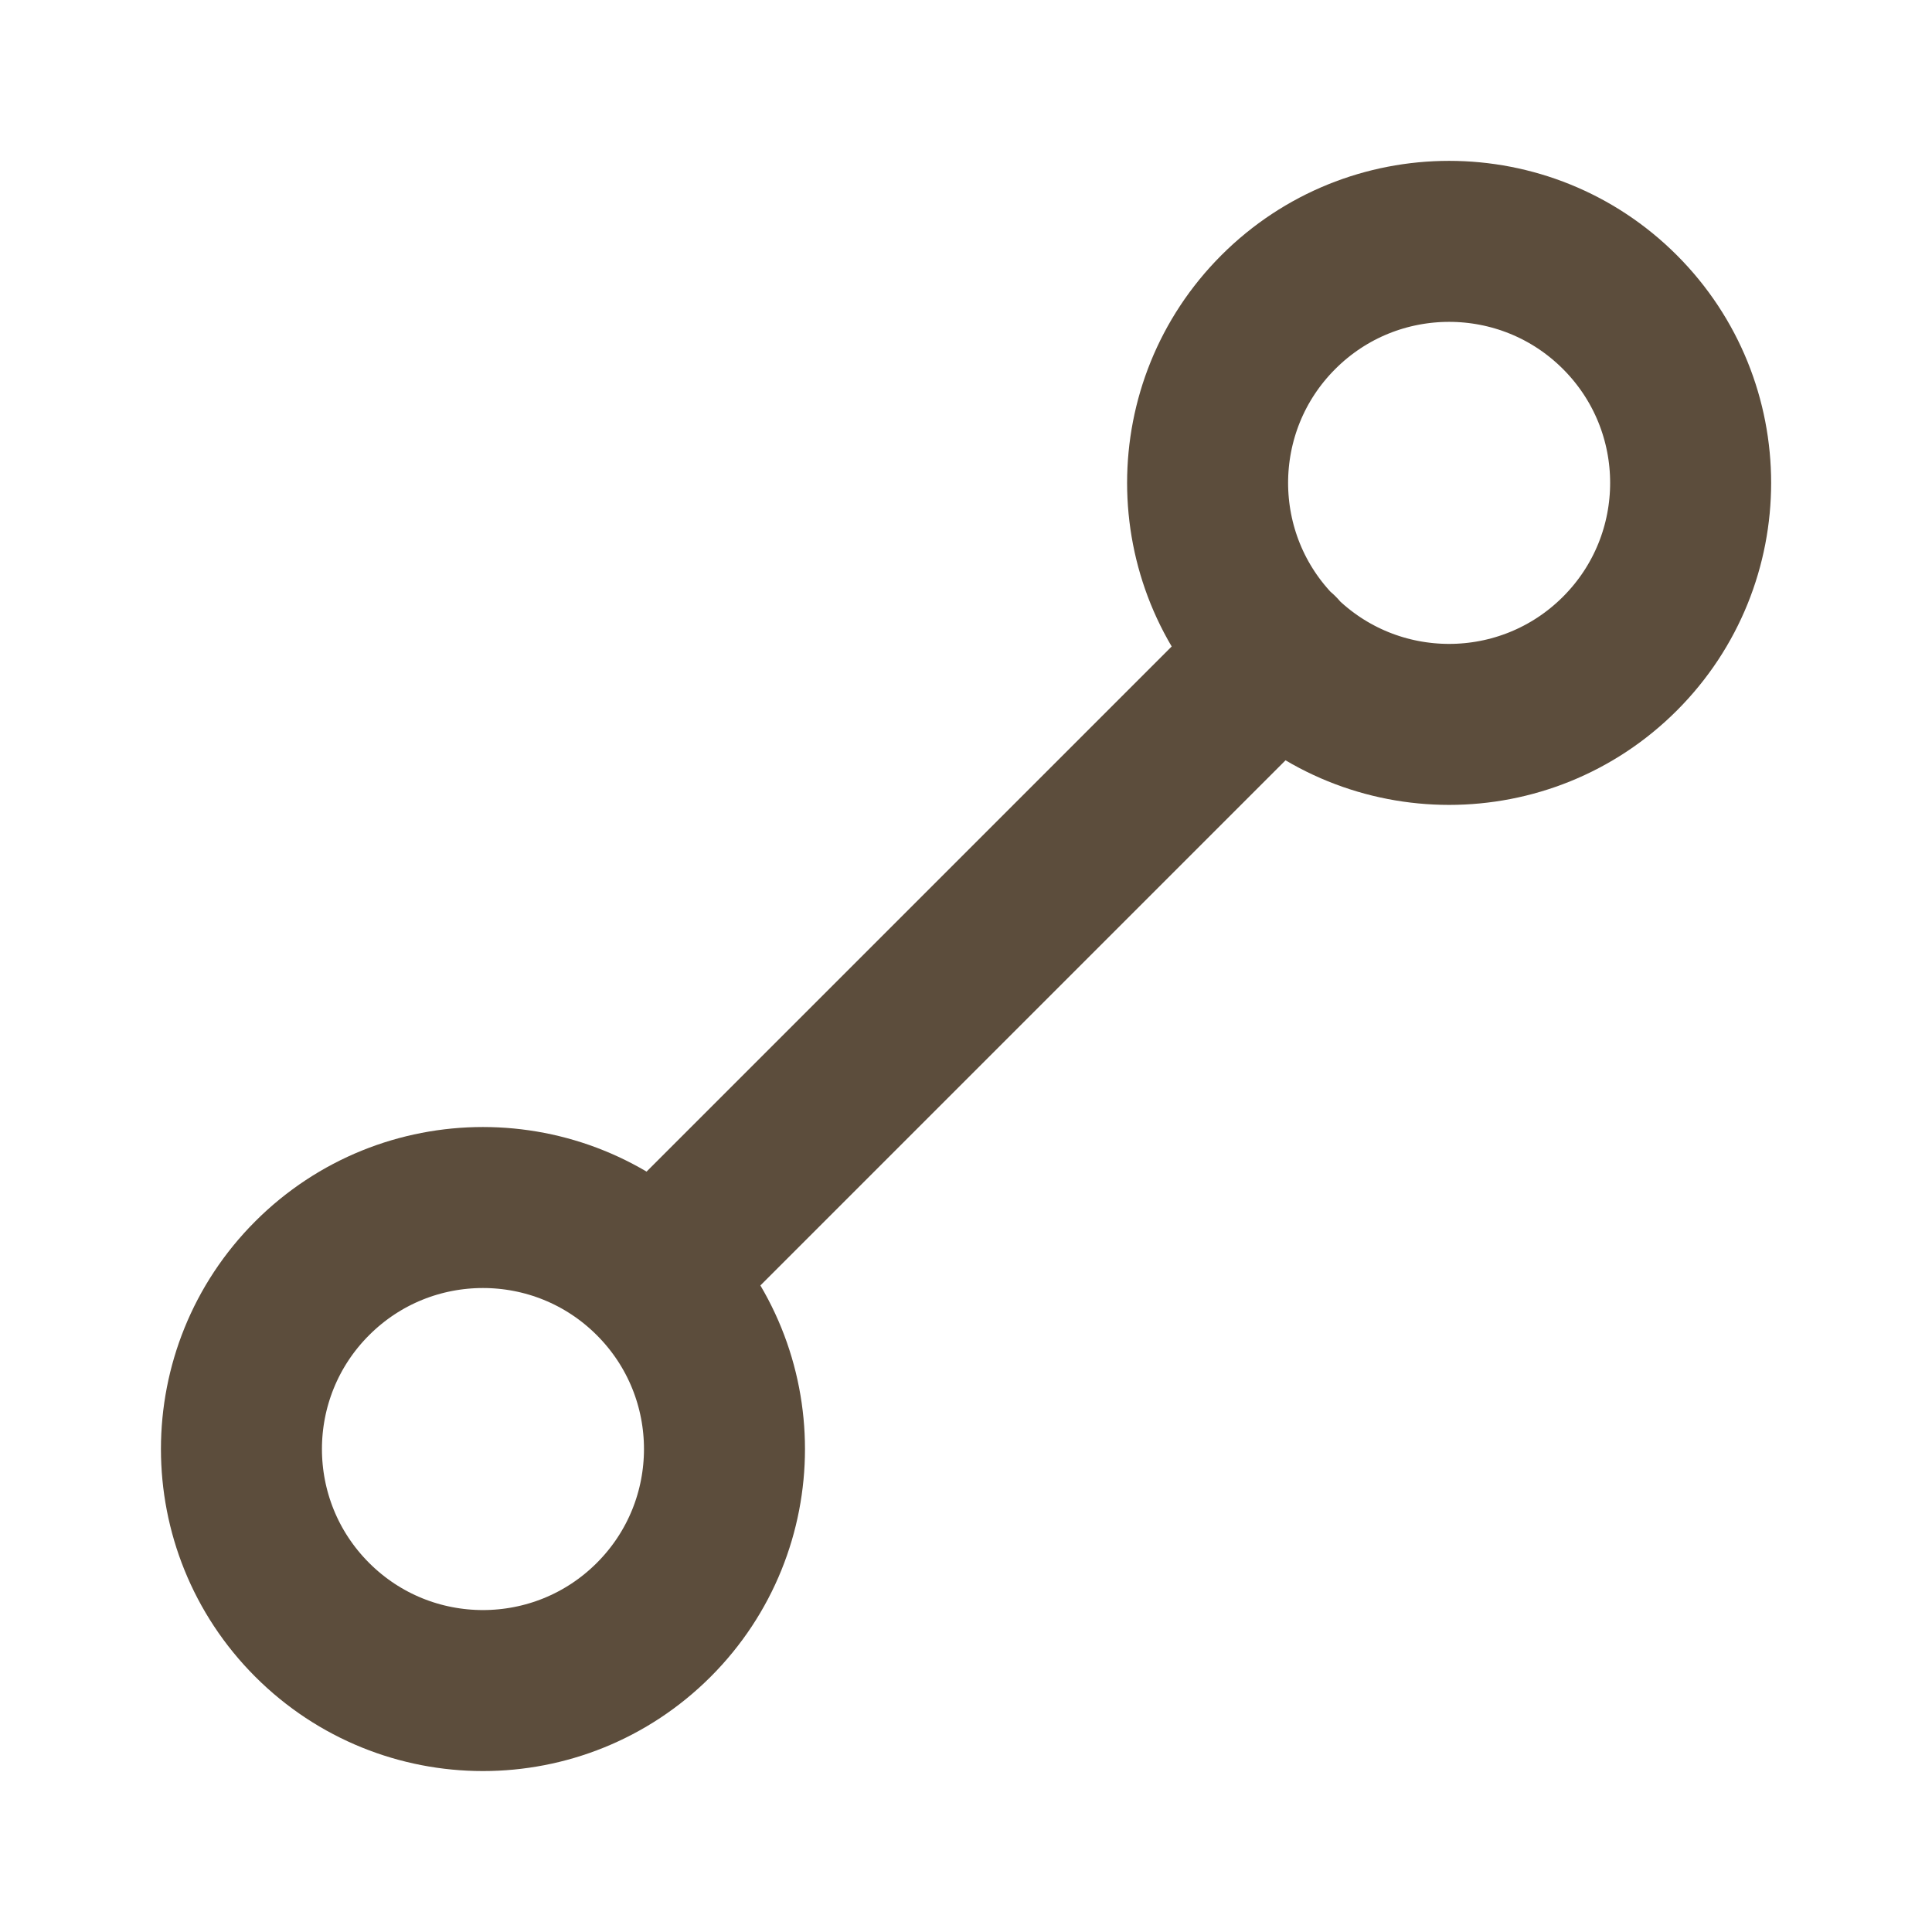
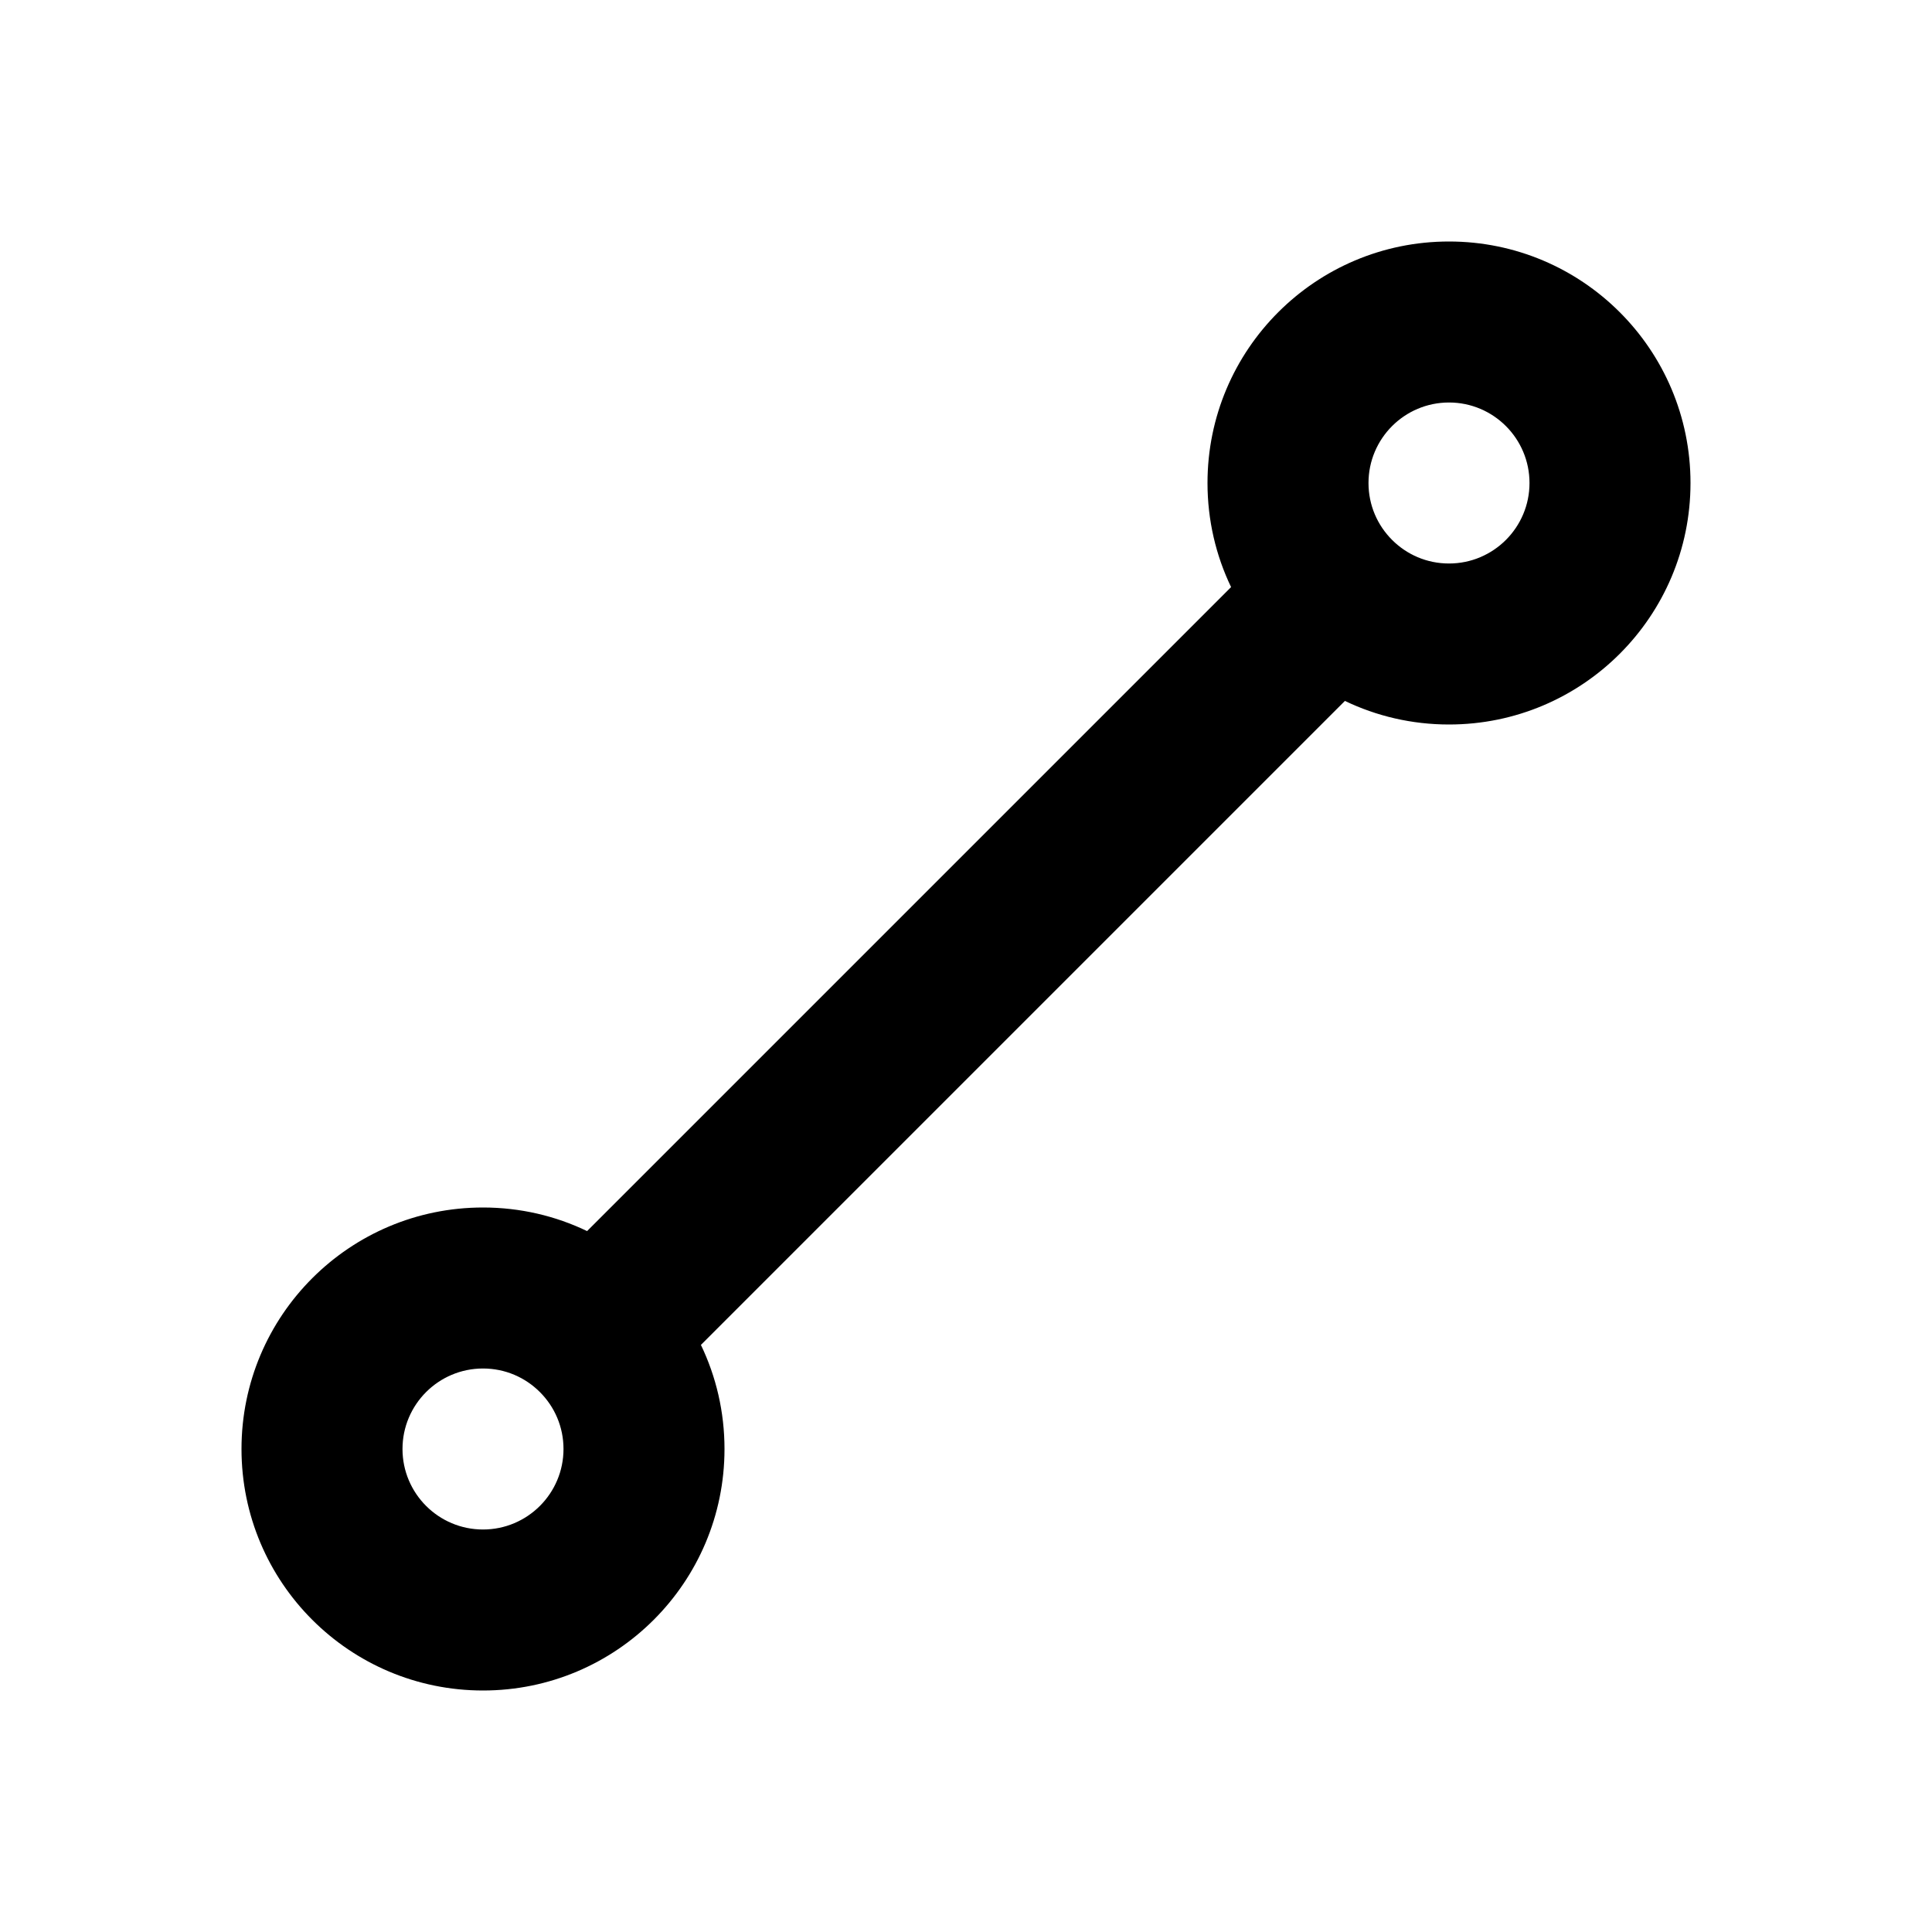
- <svg xmlns="http://www.w3.org/2000/svg" width="24" height="24" viewBox="0 0 24 24">
-   <path fill="none" stroke="#5c4d3c" stroke-linecap="round" stroke-linejoin="round" stroke-width="2" d="M8.121 15.879a3 3 0 1 0-4.243 4.243a3 3 0 0 0 4.243-4.243m0 0L15.88 8.12m0 0a3 3 0 1 0 4.243-4.243A3 3 0 0 0 15.88 8.12m0 0l.004-.004" />
+ <svg xmlns="http://www.w3.org/2000/svg" width="256px" height="256px" viewBox="0 0 24 24" fill="none">
+   <g id="SVGRepo_bgCarrier" stroke-width="0" />
+   <g id="SVGRepo_tracerCarrier" stroke-linecap="round" stroke-linejoin="round" />
+   <g id="SVGRepo_iconCarrier">
+     <path fill-rule="evenodd" clip-rule="evenodd" d="M18 5C17.448 5 17 5.448 17 6C17 6.276 17.111 6.525 17.293 6.707C17.475 6.889 17.724 7 18 7C18.552 7 19 6.552 19 6C19 5.448 18.552 5 18 5ZM15 6C15 4.343 16.343 3 18 3C19.657 3 21 4.343 21 6C21 7.657 19.657 9 18 9C17.537 9 17.098 8.895 16.707 8.707L8.707 16.707C8.895 17.098 9 17.537 9 18C9 19.657 7.657 21 6 21C4.343 21 3 19.657 3 18C3 16.343 4.343 15 6 15C6.463 15 6.902 15.105 7.293 15.293L15.293 7.293C15.105 6.902 15 6.463 15 6ZM6 17C5.448 17 5 17.448 5 18C5 18.552 5.448 19 6 19C6.552 19 7 18.552 7 18C7 17.724 6.889 17.475 6.707 17.293C6.525 17.111 6.276 17 6 17Z" fill="#000000" />
+   </g>
</svg>
